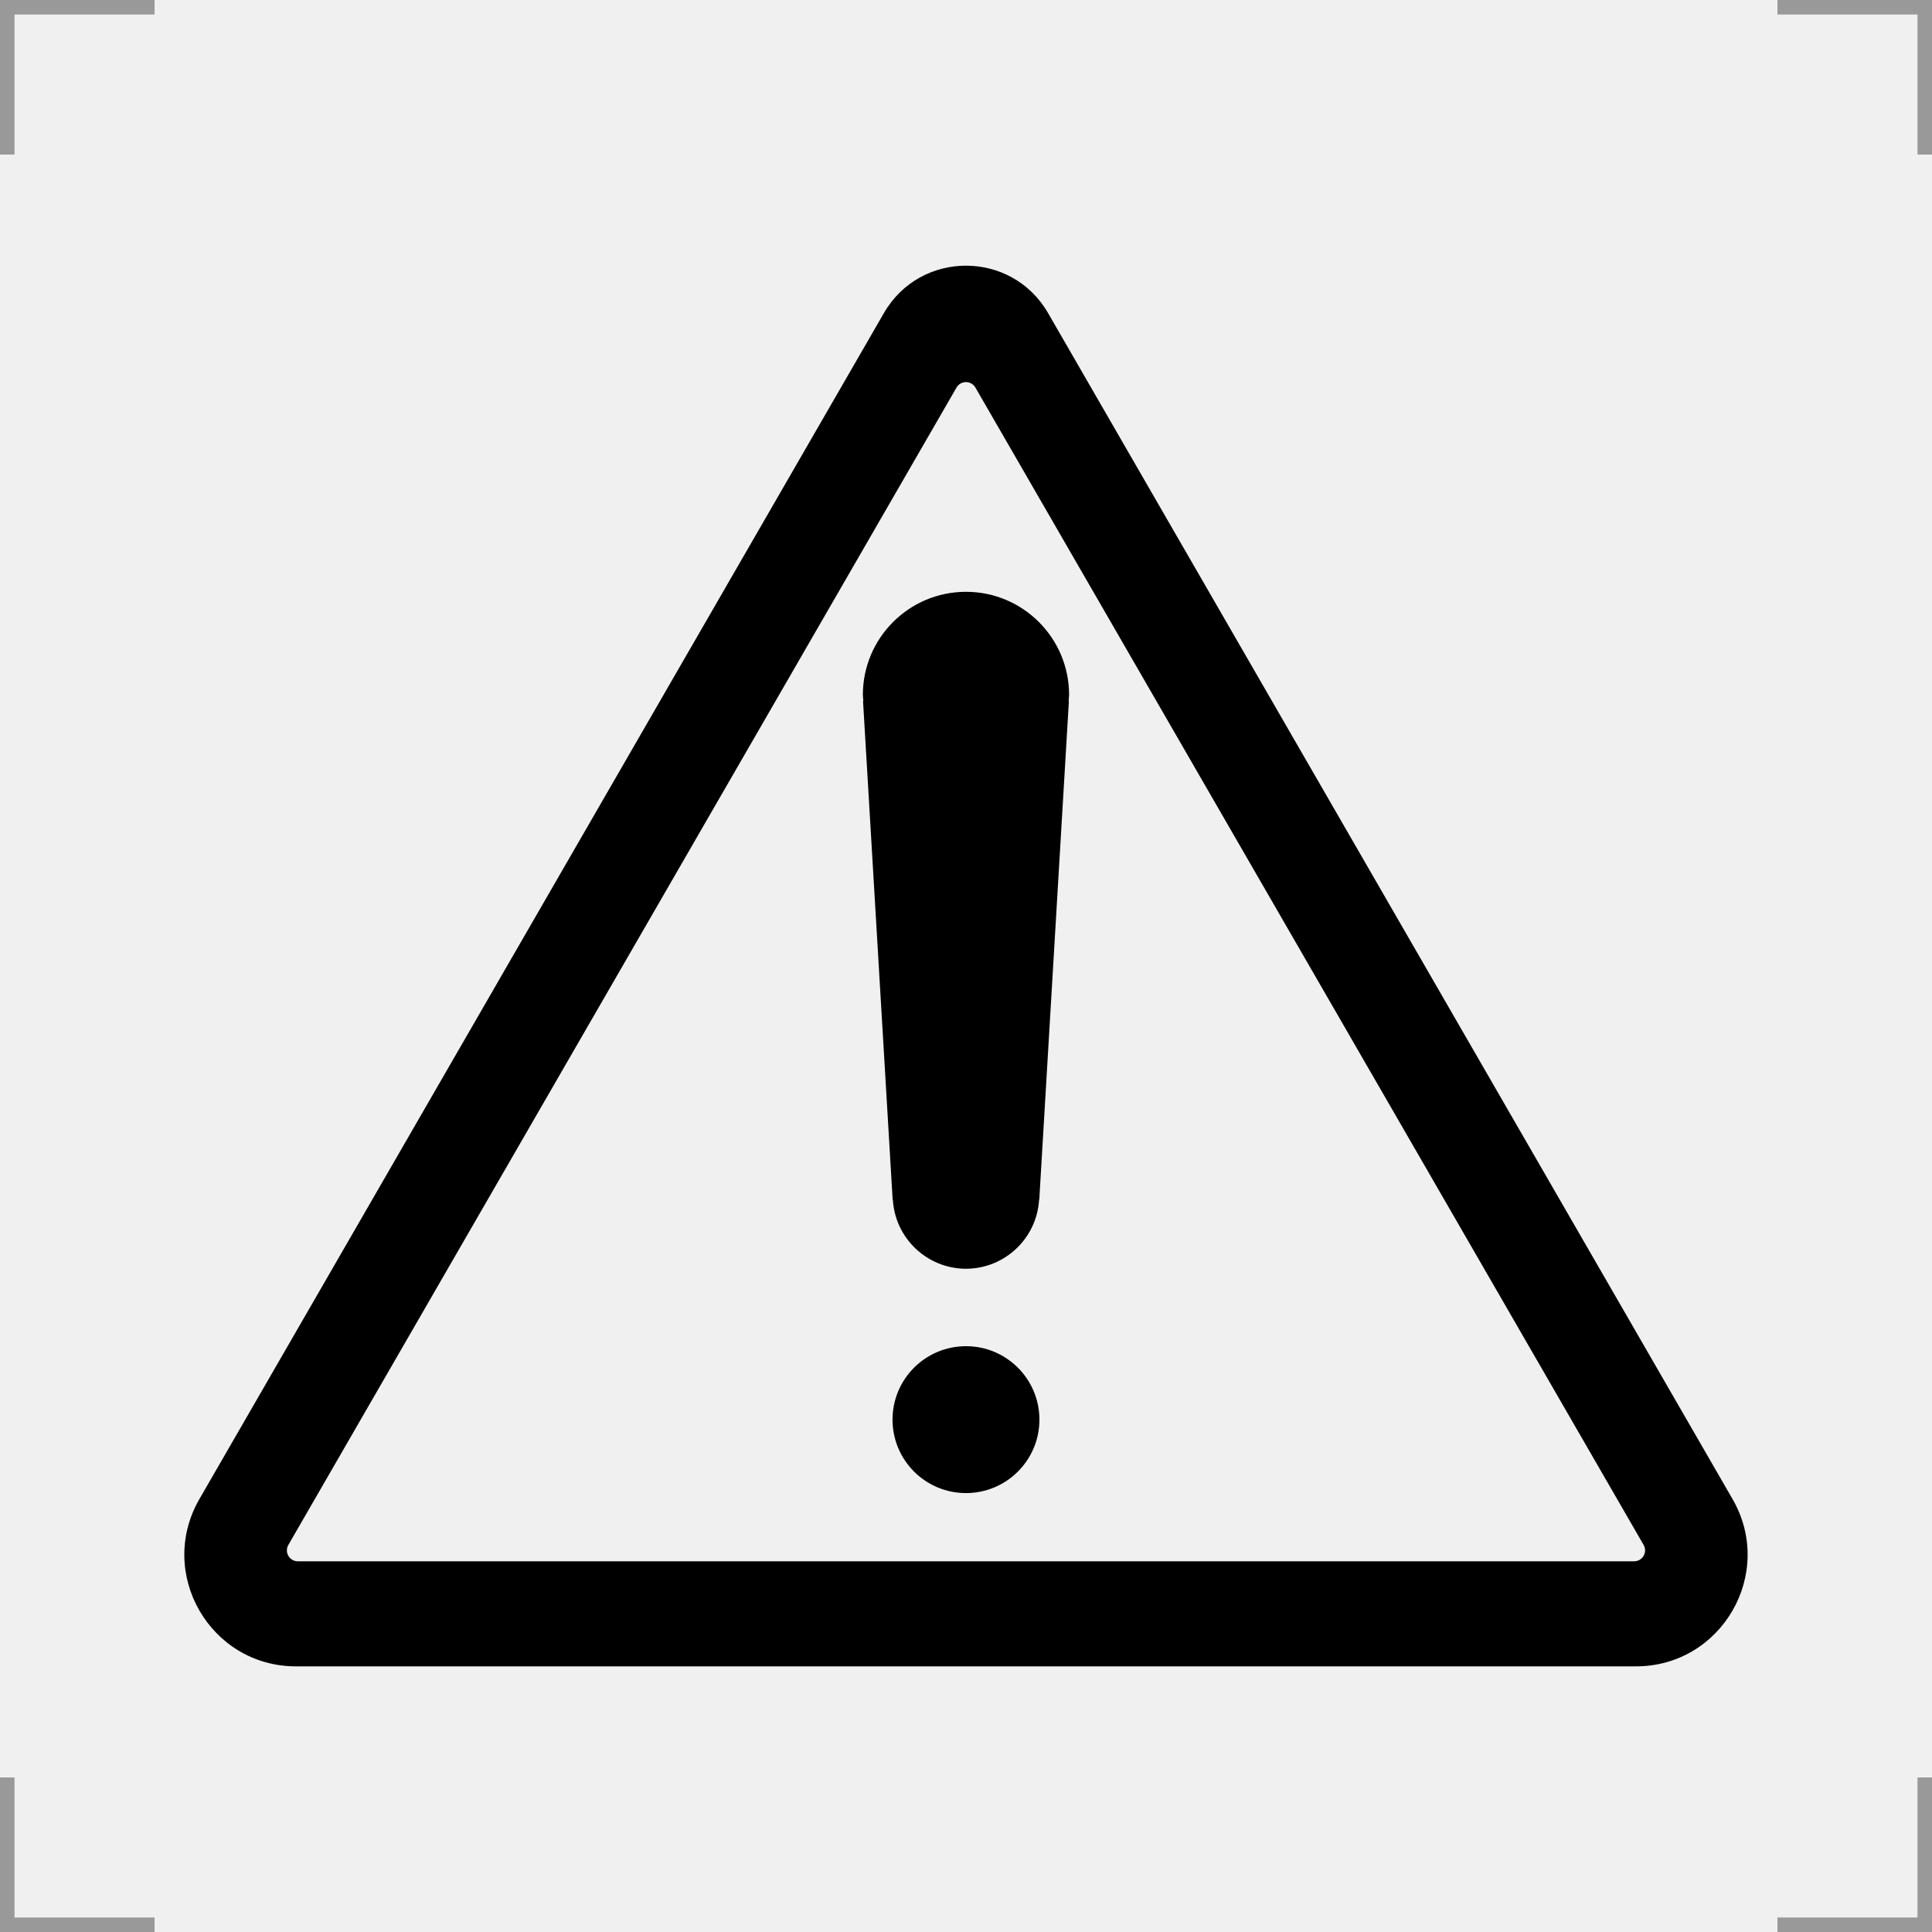
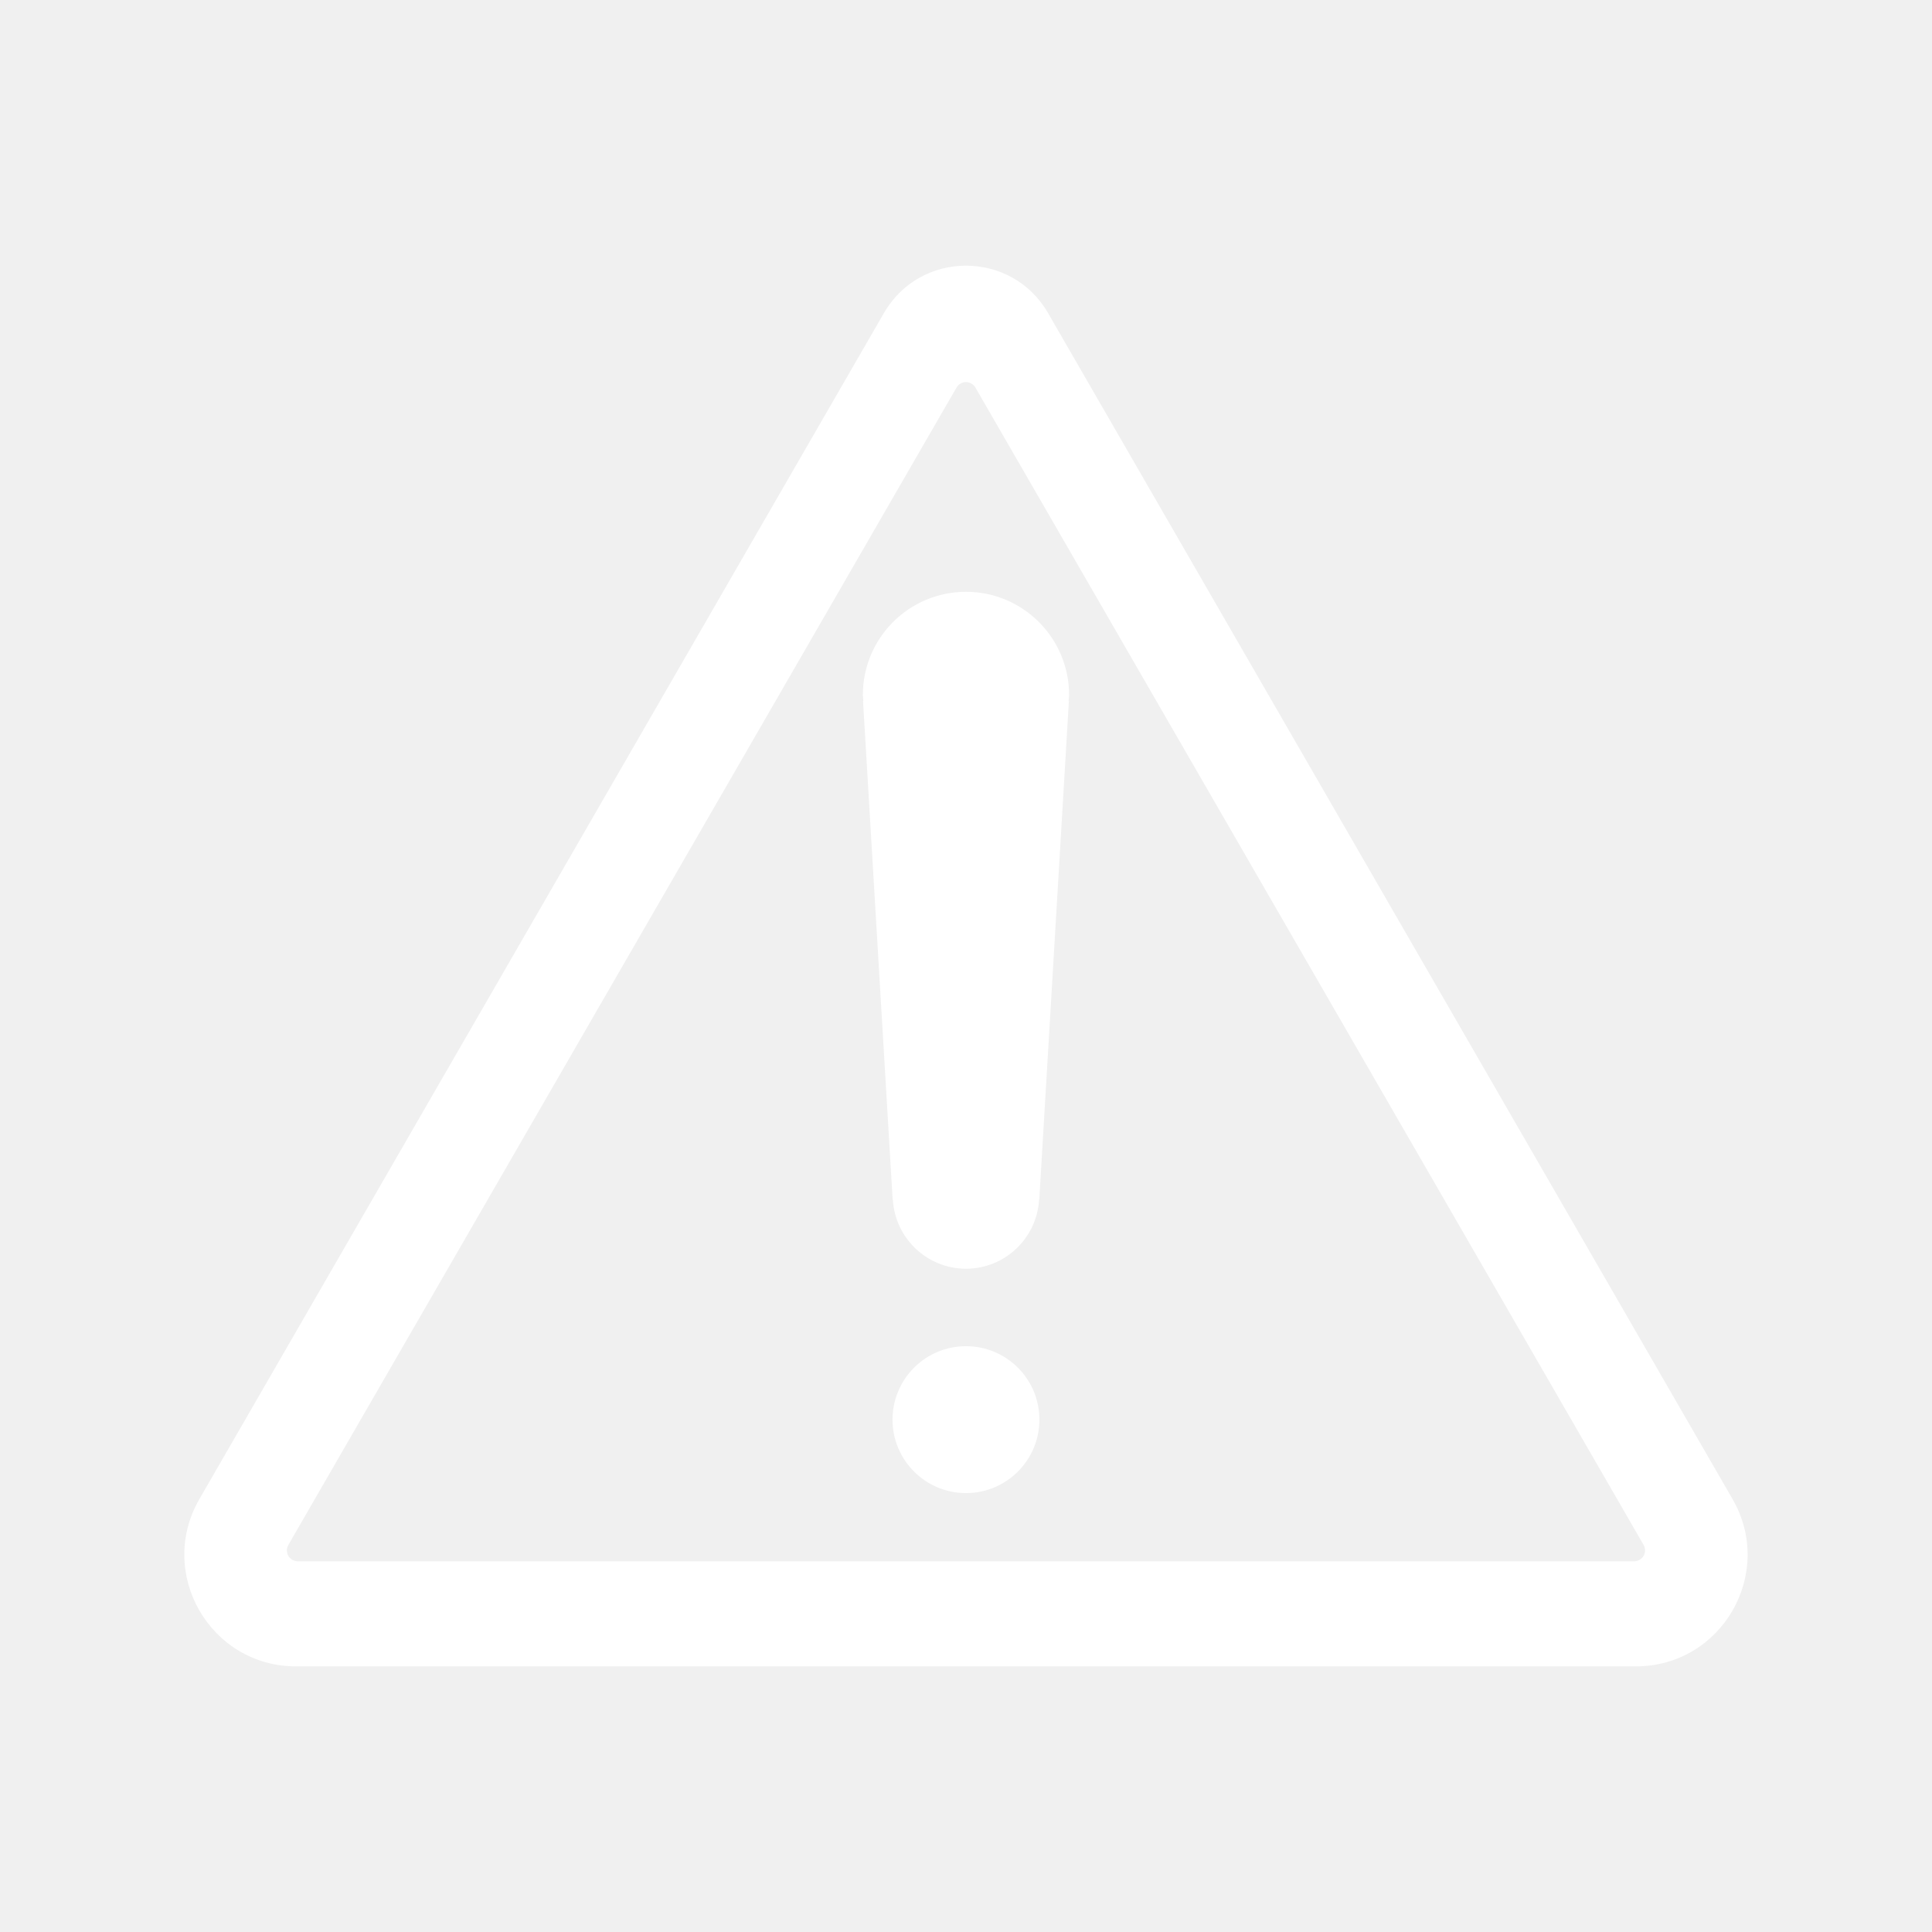
- <svg xmlns="http://www.w3.org/2000/svg" width="200" height="200" version="1.1">
+ <svg xmlns="http://www.w3.org/2000/svg" width="200" height="200" version="1.1" fill="#ffffff">
  <path d="m179.35 155.18c4.444 7.699-1.113 17.322-10.003 17.322h-138.7c-8.89 0-14.446-9.623-10.003-17.322l70.857-122.77c3.776-6.543 13.219-6.543 16.995 0zm-149.5 4.75a1.129 1.129 0 0 0 0.978 1.694h138.34a1.129 1.129 0 0 0 0.978-1.694l-69.172-119.81a1.129 1.129 0 0 0-1.956 0z" />
  <path d="m107.6 146.96a7.603 7.603 0 0 1-7.603 7.603 7.603 7.603 0 0 1-7.603-7.603 7.603 7.603 0 0 1 7.603-7.603 7.603 7.603 0 0 1 7.603 7.603zm-7.603-85.696a10.675 10.675 0 0 0-10.674 10.674 10.675 10.675 0 0 0 0.045 0.633h-0.027l3.066 51.619h0.02a7.603 7.603 0 0 0 7.57 7.152 7.603 7.603 0 0 0 7.57-7.152h0.019l3.066-51.619h-0.025a10.675 10.675 0 0 0 0.045-0.633 10.675 10.675 0 0 0-10.676-10.674z" stroke-width=".3" />
-   <g fill="none" stroke="#999" stroke-width="3">
-     <path d="m0 16v-16h16" />
-     <path d="m200 16v-16h-16" />
-     <path d="m0 184v16h16" />
-     <path d="m200 184v16h-16" />
-   </g>
</svg>
